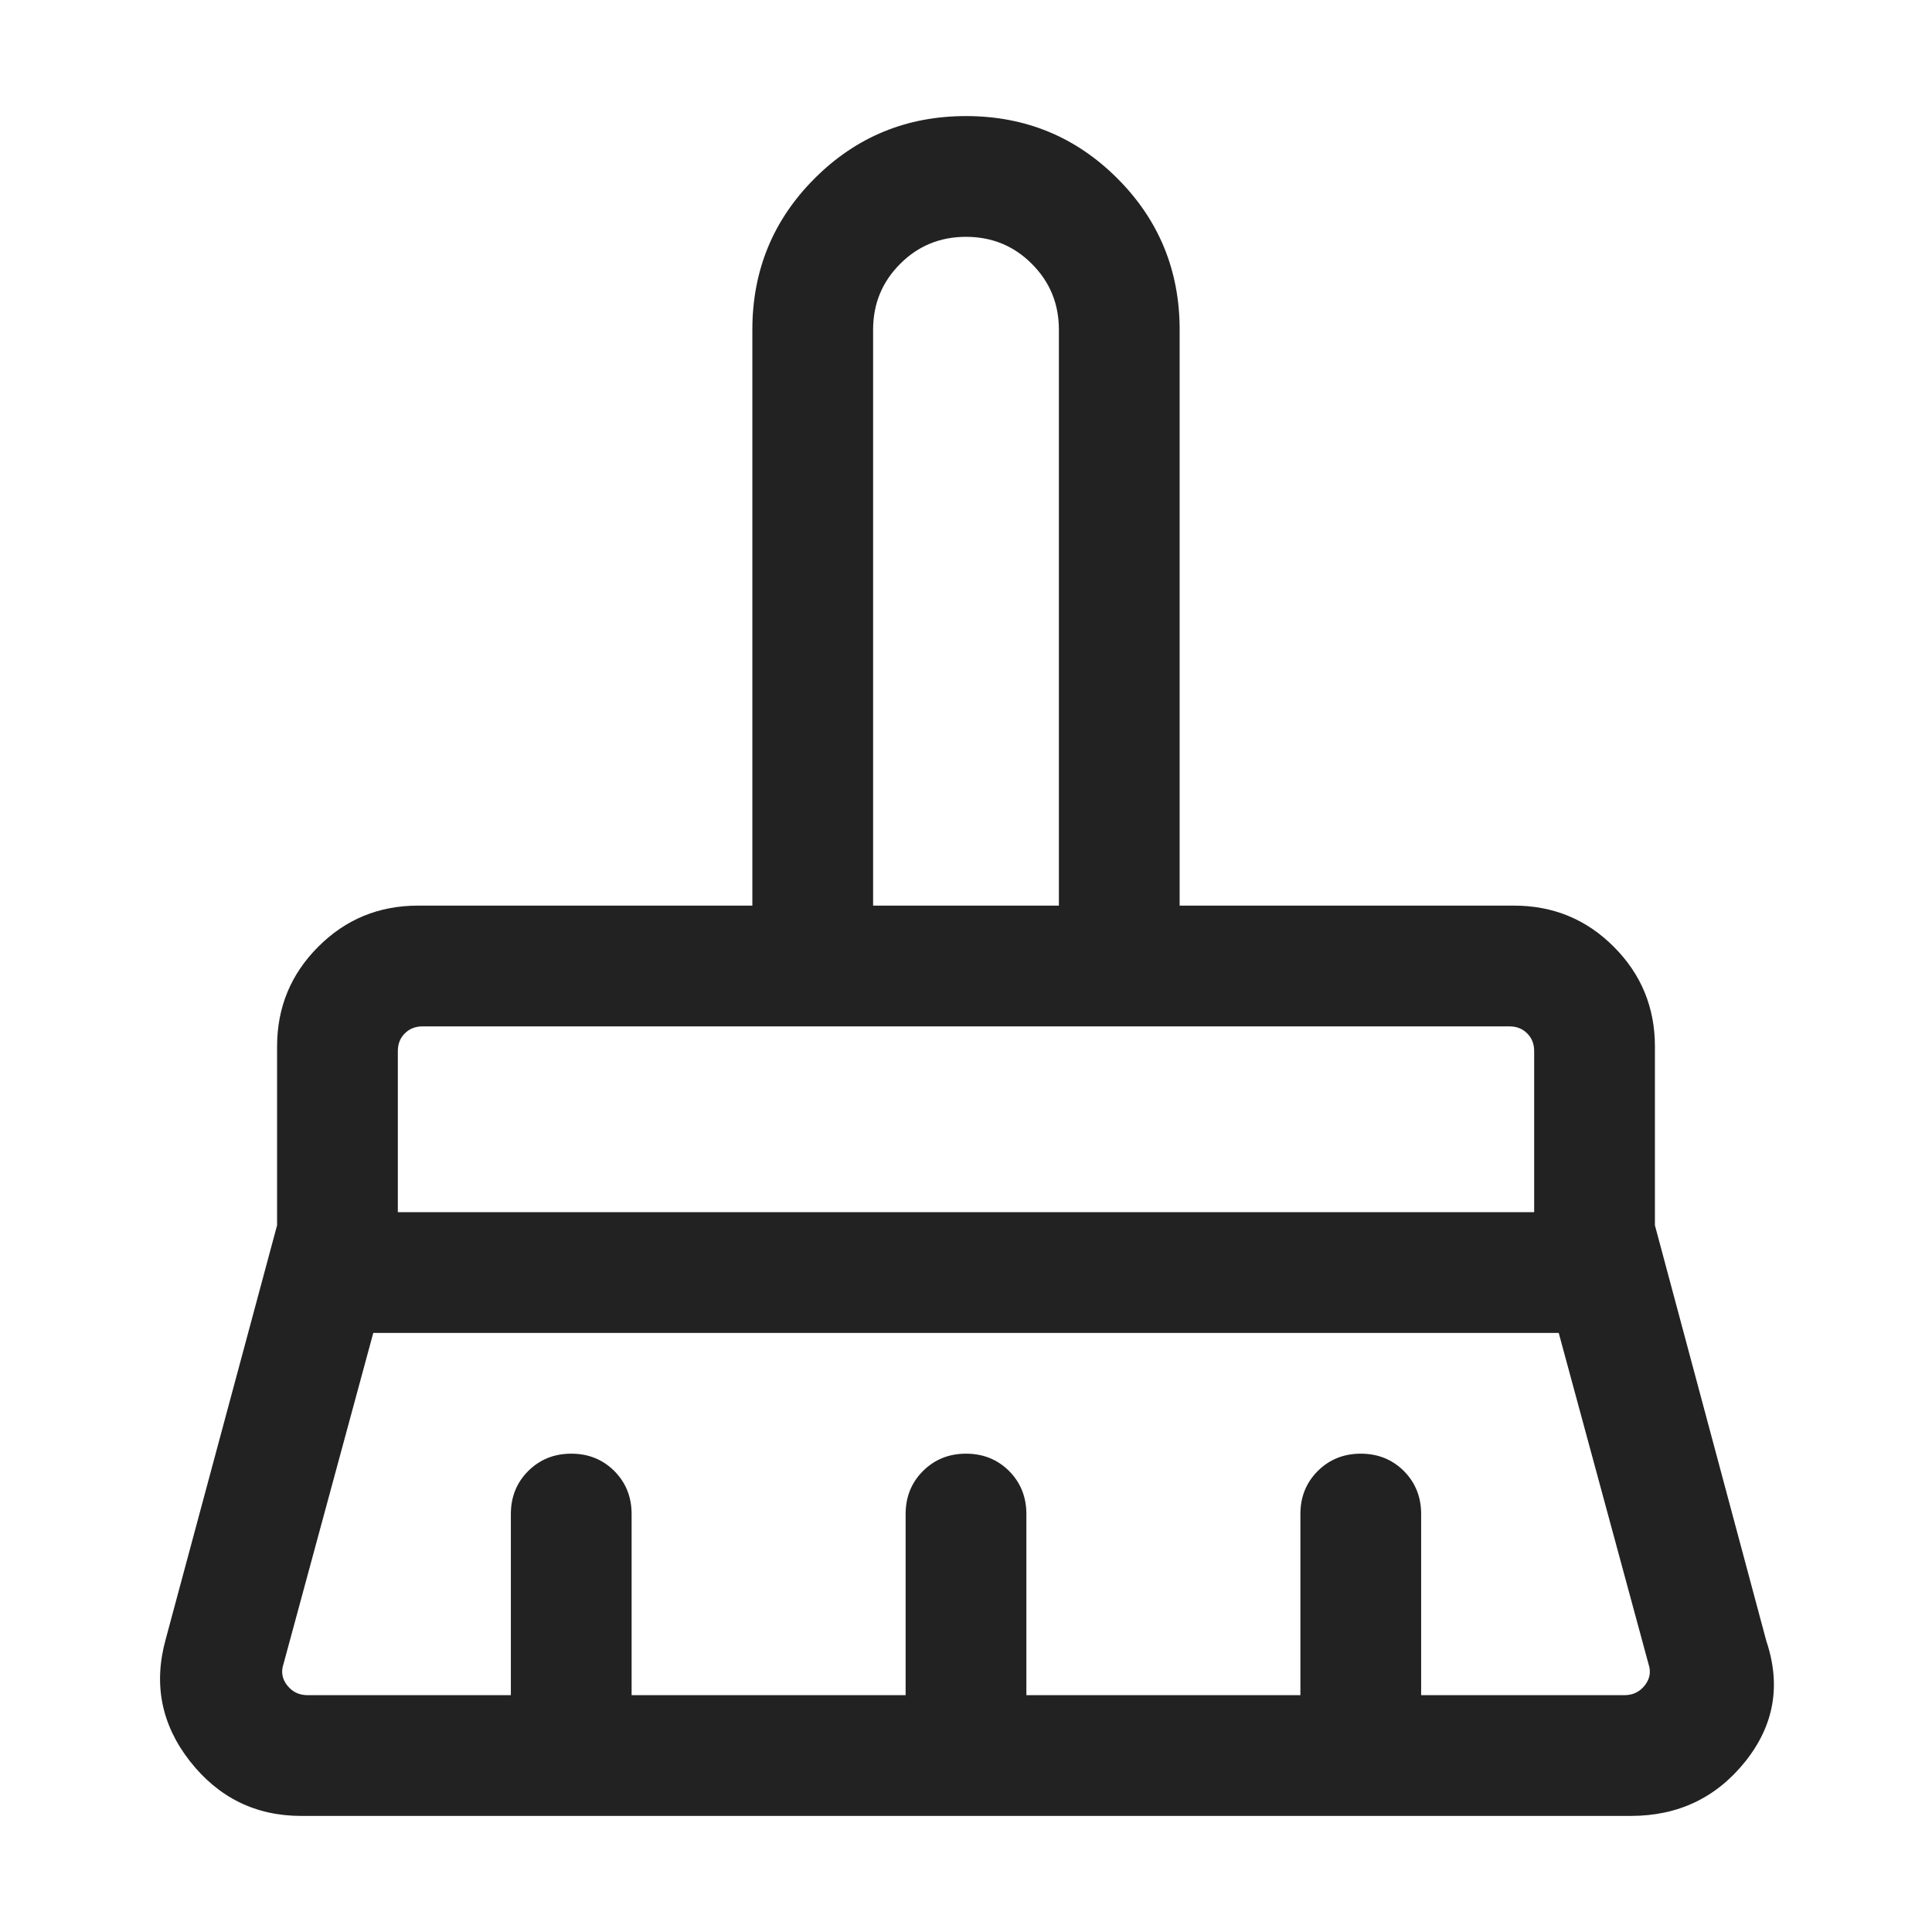
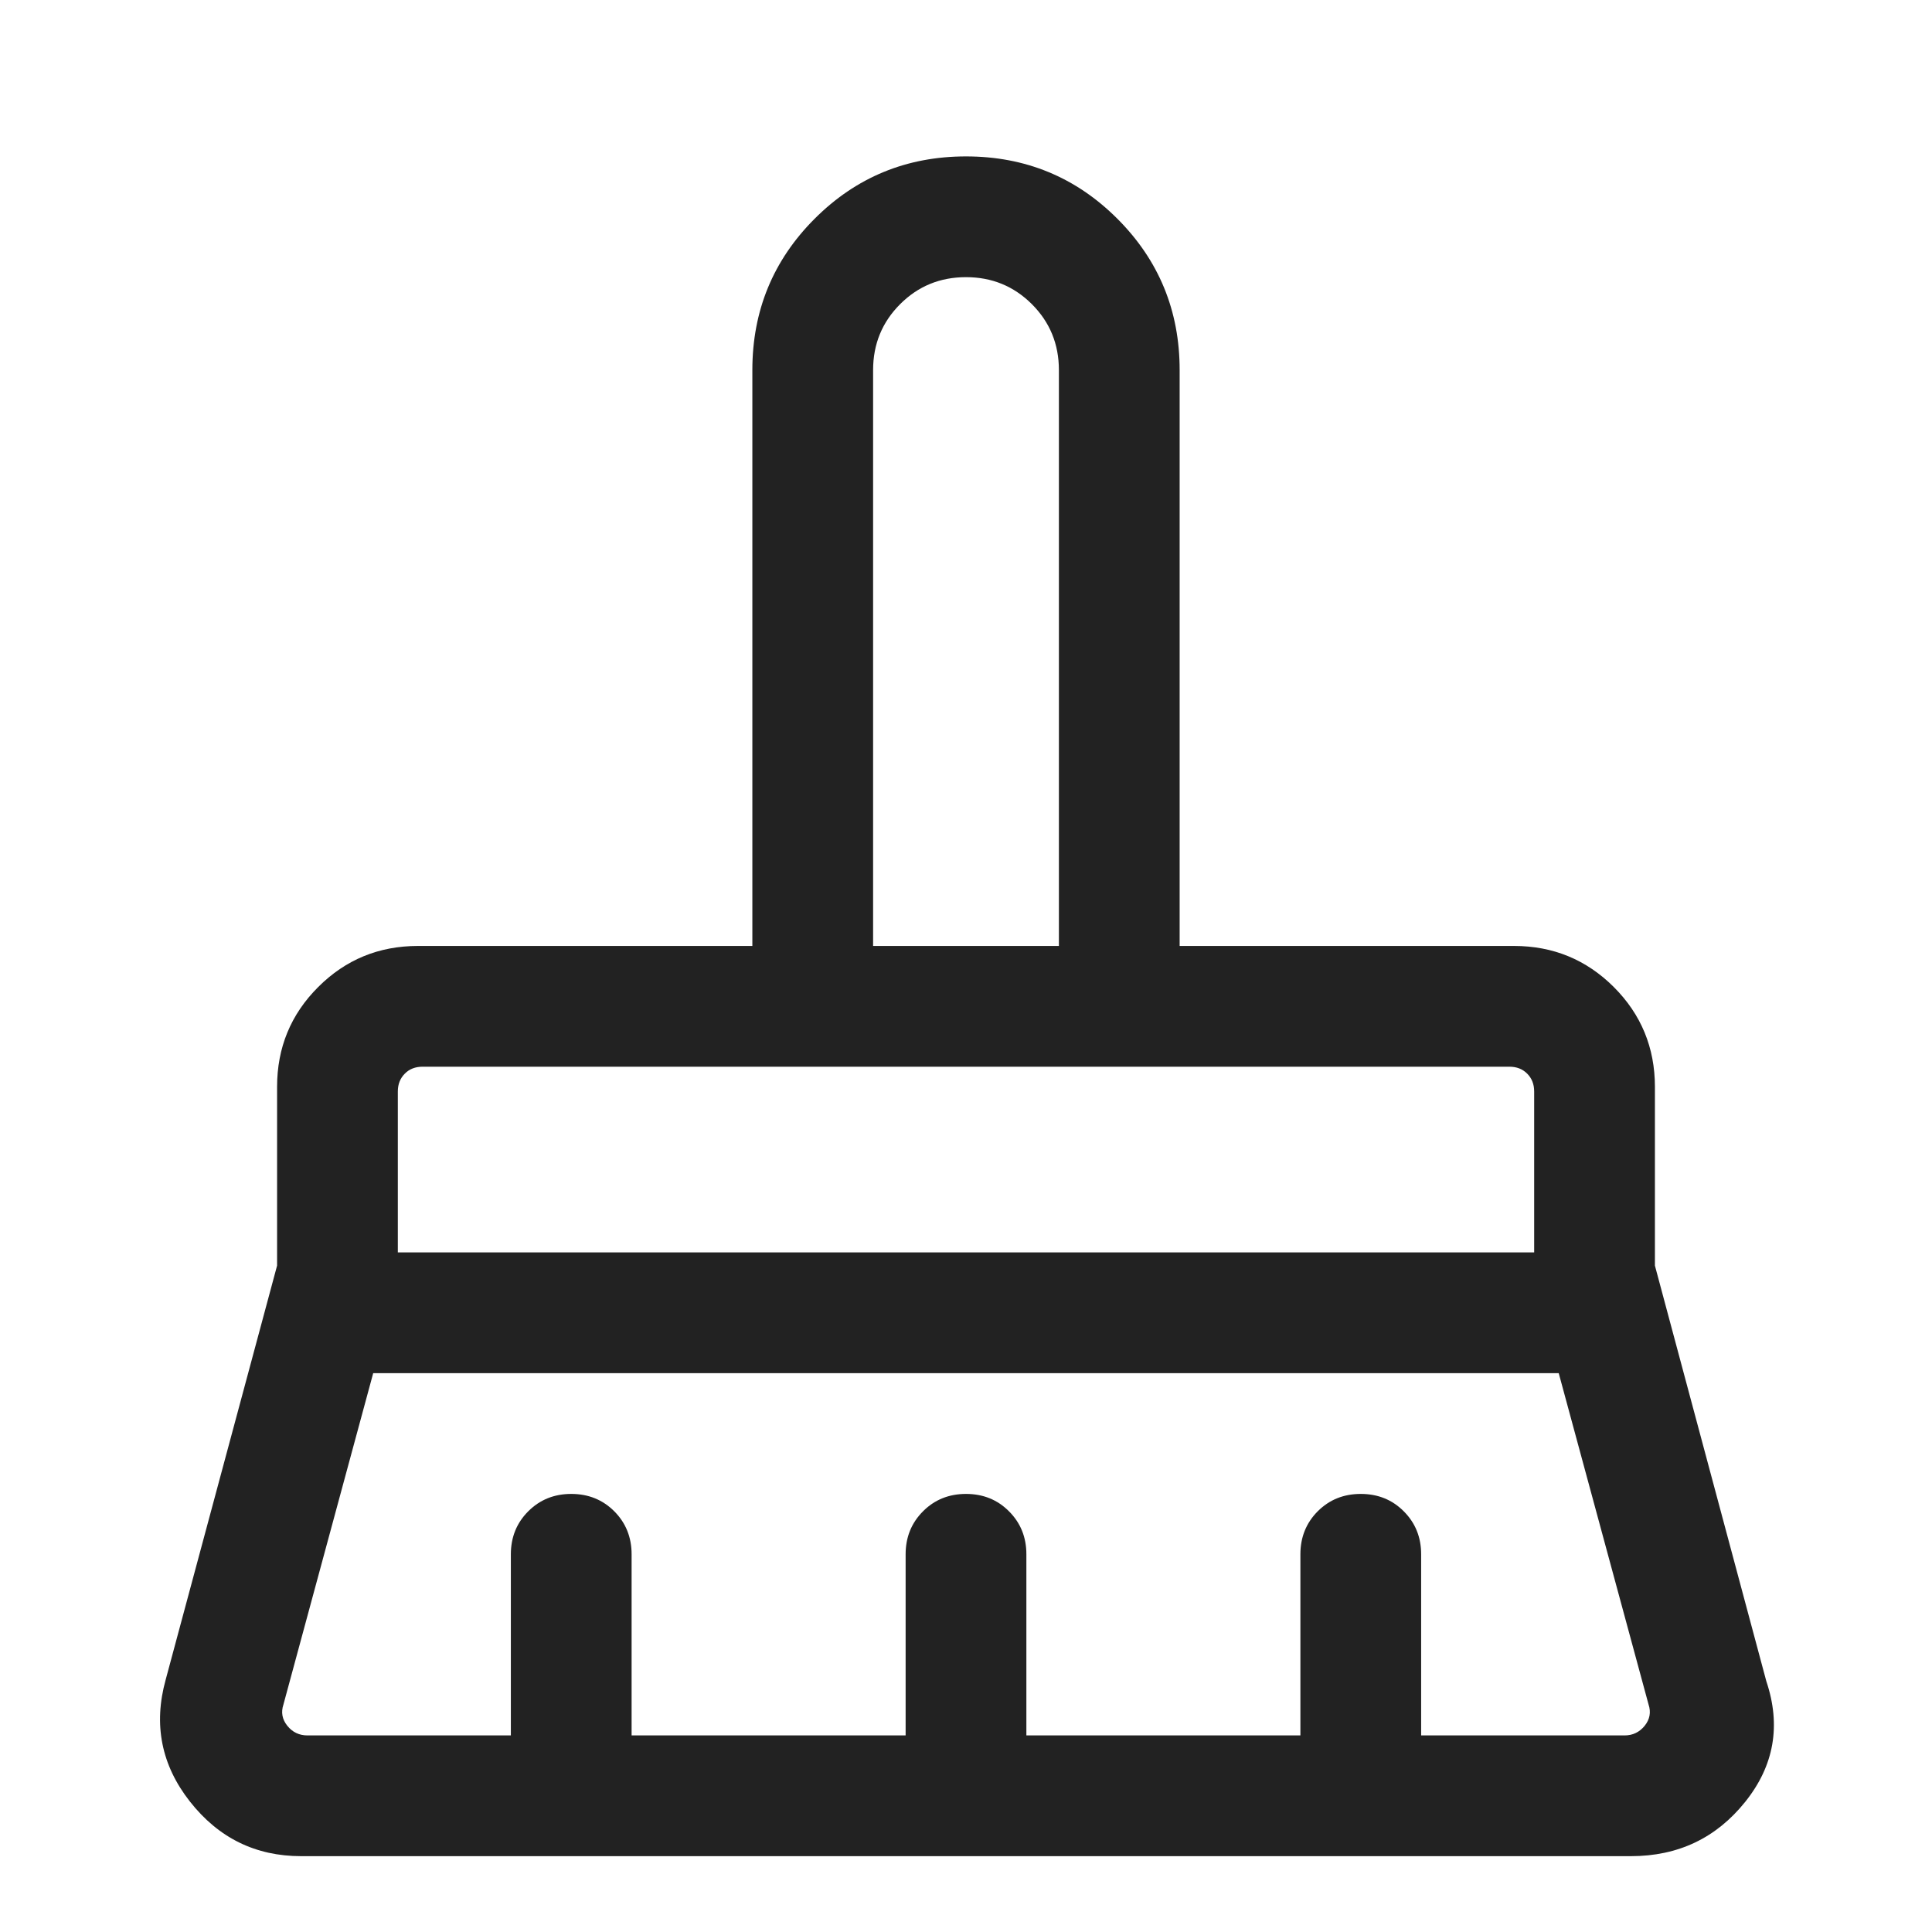
<svg xmlns="http://www.w3.org/2000/svg" width="24" height="24" viewBox="0 0 24 24" fill="none">
  <mask id="mask0_3258_161977" style="mask-type:alpha" maskUnits="userSpaceOnUse" x="0" y="0" width="24" height="24">
-     <rect width="24" height="24" fill="#D9D9D9" />
+     <rect y="0.5" width="24" height="24" fill="#D9D9D9" />
  </mask>
  <g mask="url(#mask0_3258_161977)">
-     <path d="M10.846 11.25H13.154V4.096C13.154 3.774 13.042 3.502 12.818 3.278C12.595 3.054 12.322 2.942 12 2.942C11.678 2.942 11.405 3.054 11.182 3.278C10.958 3.502 10.846 3.774 10.846 4.096V11.25ZM4.942 15.058H19.058V13.058C19.058 12.968 19.029 12.894 18.971 12.837C18.913 12.779 18.84 12.75 18.75 12.75H5.25C5.16 12.75 5.087 12.779 5.029 12.837C4.971 12.894 4.942 12.968 4.942 13.058V15.058ZM3.819 21.058H6.346V18.808C6.346 18.595 6.418 18.417 6.562 18.273C6.706 18.13 6.884 18.058 7.097 18.058C7.309 18.058 7.487 18.13 7.631 18.273C7.774 18.417 7.846 18.595 7.846 18.808V21.058H11.25V18.808C11.25 18.595 11.322 18.417 11.466 18.273C11.61 18.13 11.788 18.058 12 18.058C12.213 18.058 12.391 18.13 12.535 18.273C12.678 18.417 12.75 18.595 12.75 18.808V21.058H16.154V18.808C16.154 18.595 16.226 18.417 16.37 18.273C16.514 18.13 16.692 18.058 16.904 18.058C17.117 18.058 17.295 18.13 17.439 18.273C17.582 18.417 17.654 18.595 17.654 18.808V21.058H20.181C20.283 21.058 20.367 21.018 20.431 20.938C20.495 20.857 20.511 20.769 20.479 20.673L19.363 16.558H4.637L3.521 20.673C3.489 20.769 3.505 20.857 3.569 20.938C3.633 21.018 3.717 21.058 3.819 21.058ZM20.258 22.558H3.742C3.176 22.558 2.715 22.331 2.36 21.879C2.005 21.426 1.904 20.922 2.058 20.365L3.442 15.221V13C3.442 12.514 3.613 12.101 3.953 11.761C4.293 11.42 4.706 11.25 5.192 11.25H9.346V4.096C9.346 3.359 9.604 2.732 10.12 2.216C10.636 1.7 11.263 1.442 12 1.442C12.737 1.442 13.364 1.7 13.88 2.216C14.396 2.732 14.654 3.359 14.654 4.096V11.25H18.808C19.294 11.25 19.707 11.42 20.047 11.761C20.387 12.101 20.558 12.514 20.558 13V15.221L21.942 20.385C22.127 20.935 22.039 21.434 21.679 21.884C21.319 22.333 20.845 22.558 20.258 22.558Z" fill="#222222" />
+     <path d="M10.846 11.751H13.154V4.597C13.154 4.275 13.042 4.002 12.818 3.778C12.594 3.555 12.322 3.443 12 3.443C11.678 3.443 11.405 3.555 11.182 3.778C10.958 4.002 10.846 4.275 10.846 4.597V11.751ZM4.942 15.558H19.058V13.558C19.058 13.469 19.029 13.395 18.971 13.337C18.913 13.279 18.84 13.251 18.75 13.251H5.25C5.16 13.251 5.086 13.279 5.029 13.337C4.971 13.395 4.942 13.469 4.942 13.558V15.558ZM3.819 21.558H6.346V19.308C6.346 19.096 6.418 18.918 6.562 18.774C6.706 18.63 6.884 18.558 7.096 18.558C7.309 18.558 7.487 18.63 7.631 18.774C7.774 18.918 7.846 19.096 7.846 19.308V21.558H11.25V19.308C11.25 19.096 11.322 18.918 11.466 18.774C11.609 18.63 11.788 18.558 12 18.558C12.213 18.558 12.391 18.63 12.534 18.774C12.678 18.918 12.75 19.096 12.75 19.308V21.558H16.154V19.308C16.154 19.096 16.226 18.918 16.369 18.774C16.513 18.63 16.691 18.558 16.904 18.558C17.117 18.558 17.295 18.63 17.438 18.774C17.582 18.918 17.654 19.096 17.654 19.308V21.558H20.181C20.283 21.558 20.366 21.518 20.431 21.438C20.495 21.358 20.511 21.27 20.479 21.174L19.363 17.058H4.636L3.521 21.174C3.489 21.27 3.505 21.358 3.569 21.438C3.633 21.518 3.717 21.558 3.819 21.558ZM20.258 23.058H3.742C3.175 23.058 2.715 22.832 2.359 22.379C2.004 21.927 1.904 21.422 2.058 20.866L3.442 15.722V13.501C3.442 13.015 3.612 12.601 3.953 12.261C4.293 11.921 4.706 11.751 5.192 11.751H9.346V4.597C9.346 3.86 9.604 3.233 10.12 2.717C10.636 2.201 11.263 1.943 12 1.943C12.737 1.943 13.364 2.201 13.88 2.717C14.396 3.233 14.654 3.86 14.654 4.597V11.751H18.808C19.293 11.751 19.706 11.921 20.047 12.261C20.387 12.601 20.558 13.015 20.558 13.501V15.722L21.942 20.885C22.127 21.435 22.039 21.935 21.679 22.384C21.318 22.834 20.845 23.058 20.258 23.058Z" fill="#222222" />
  </g>
</svg>
